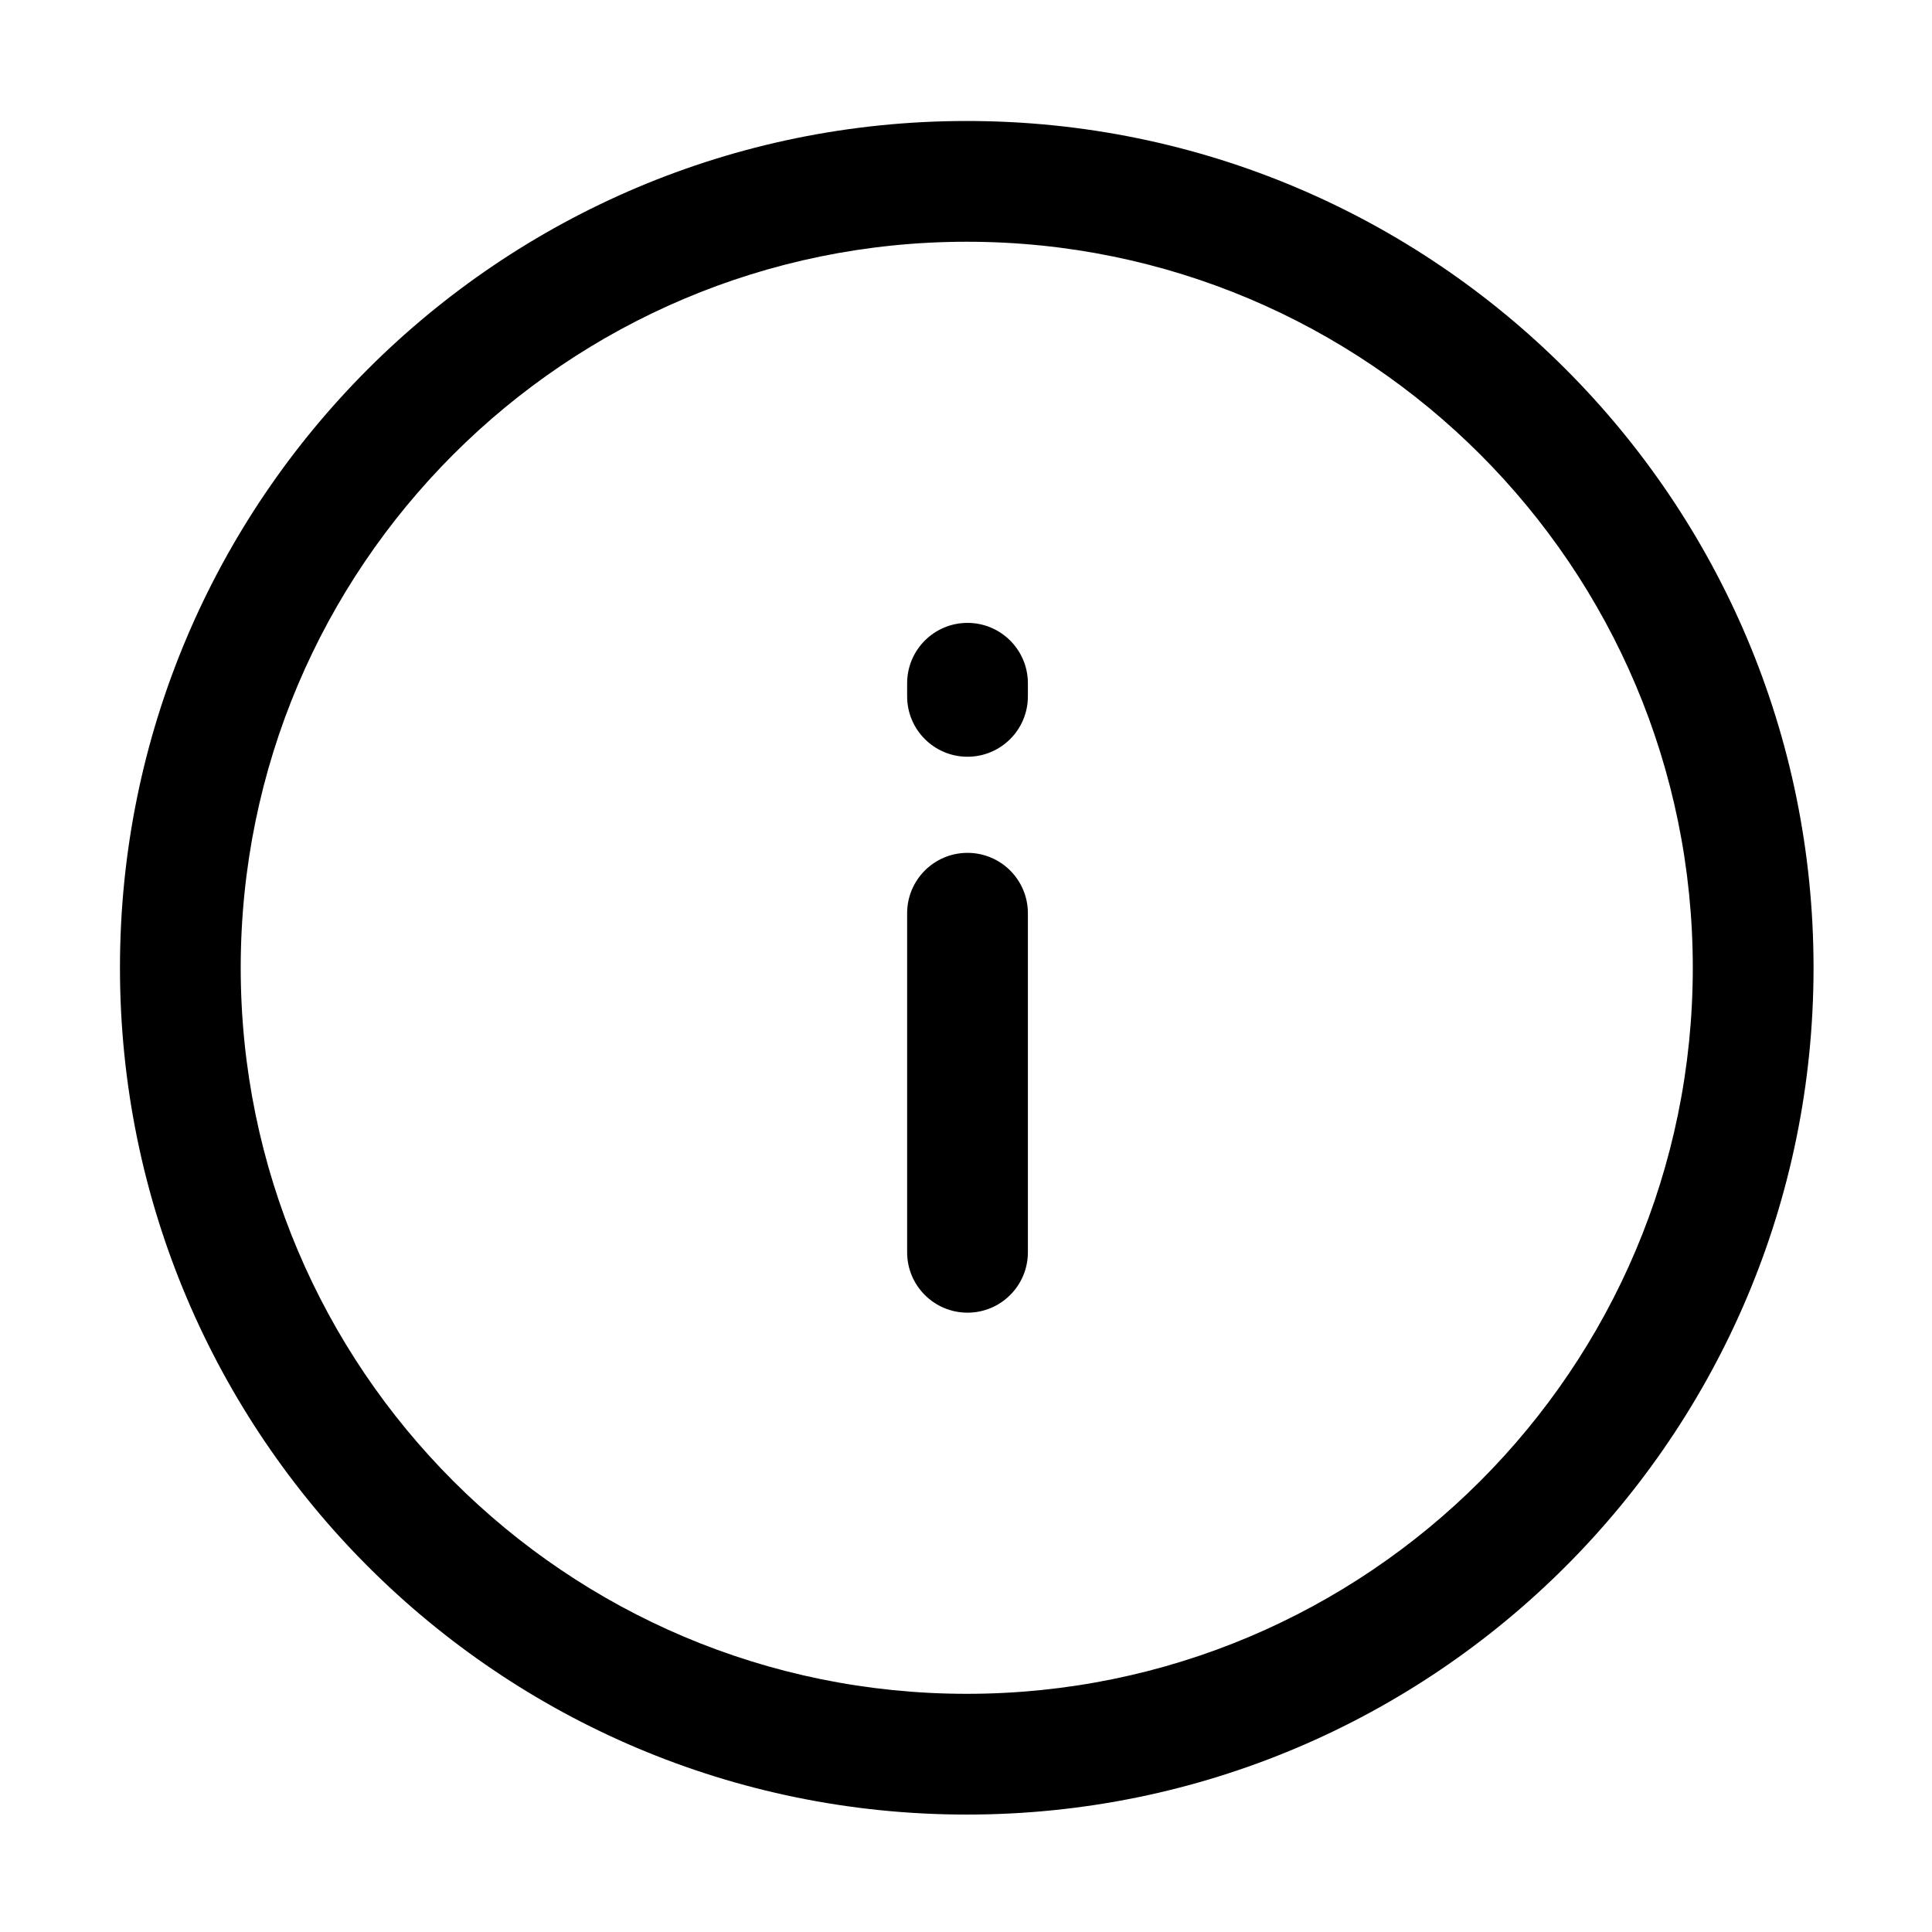
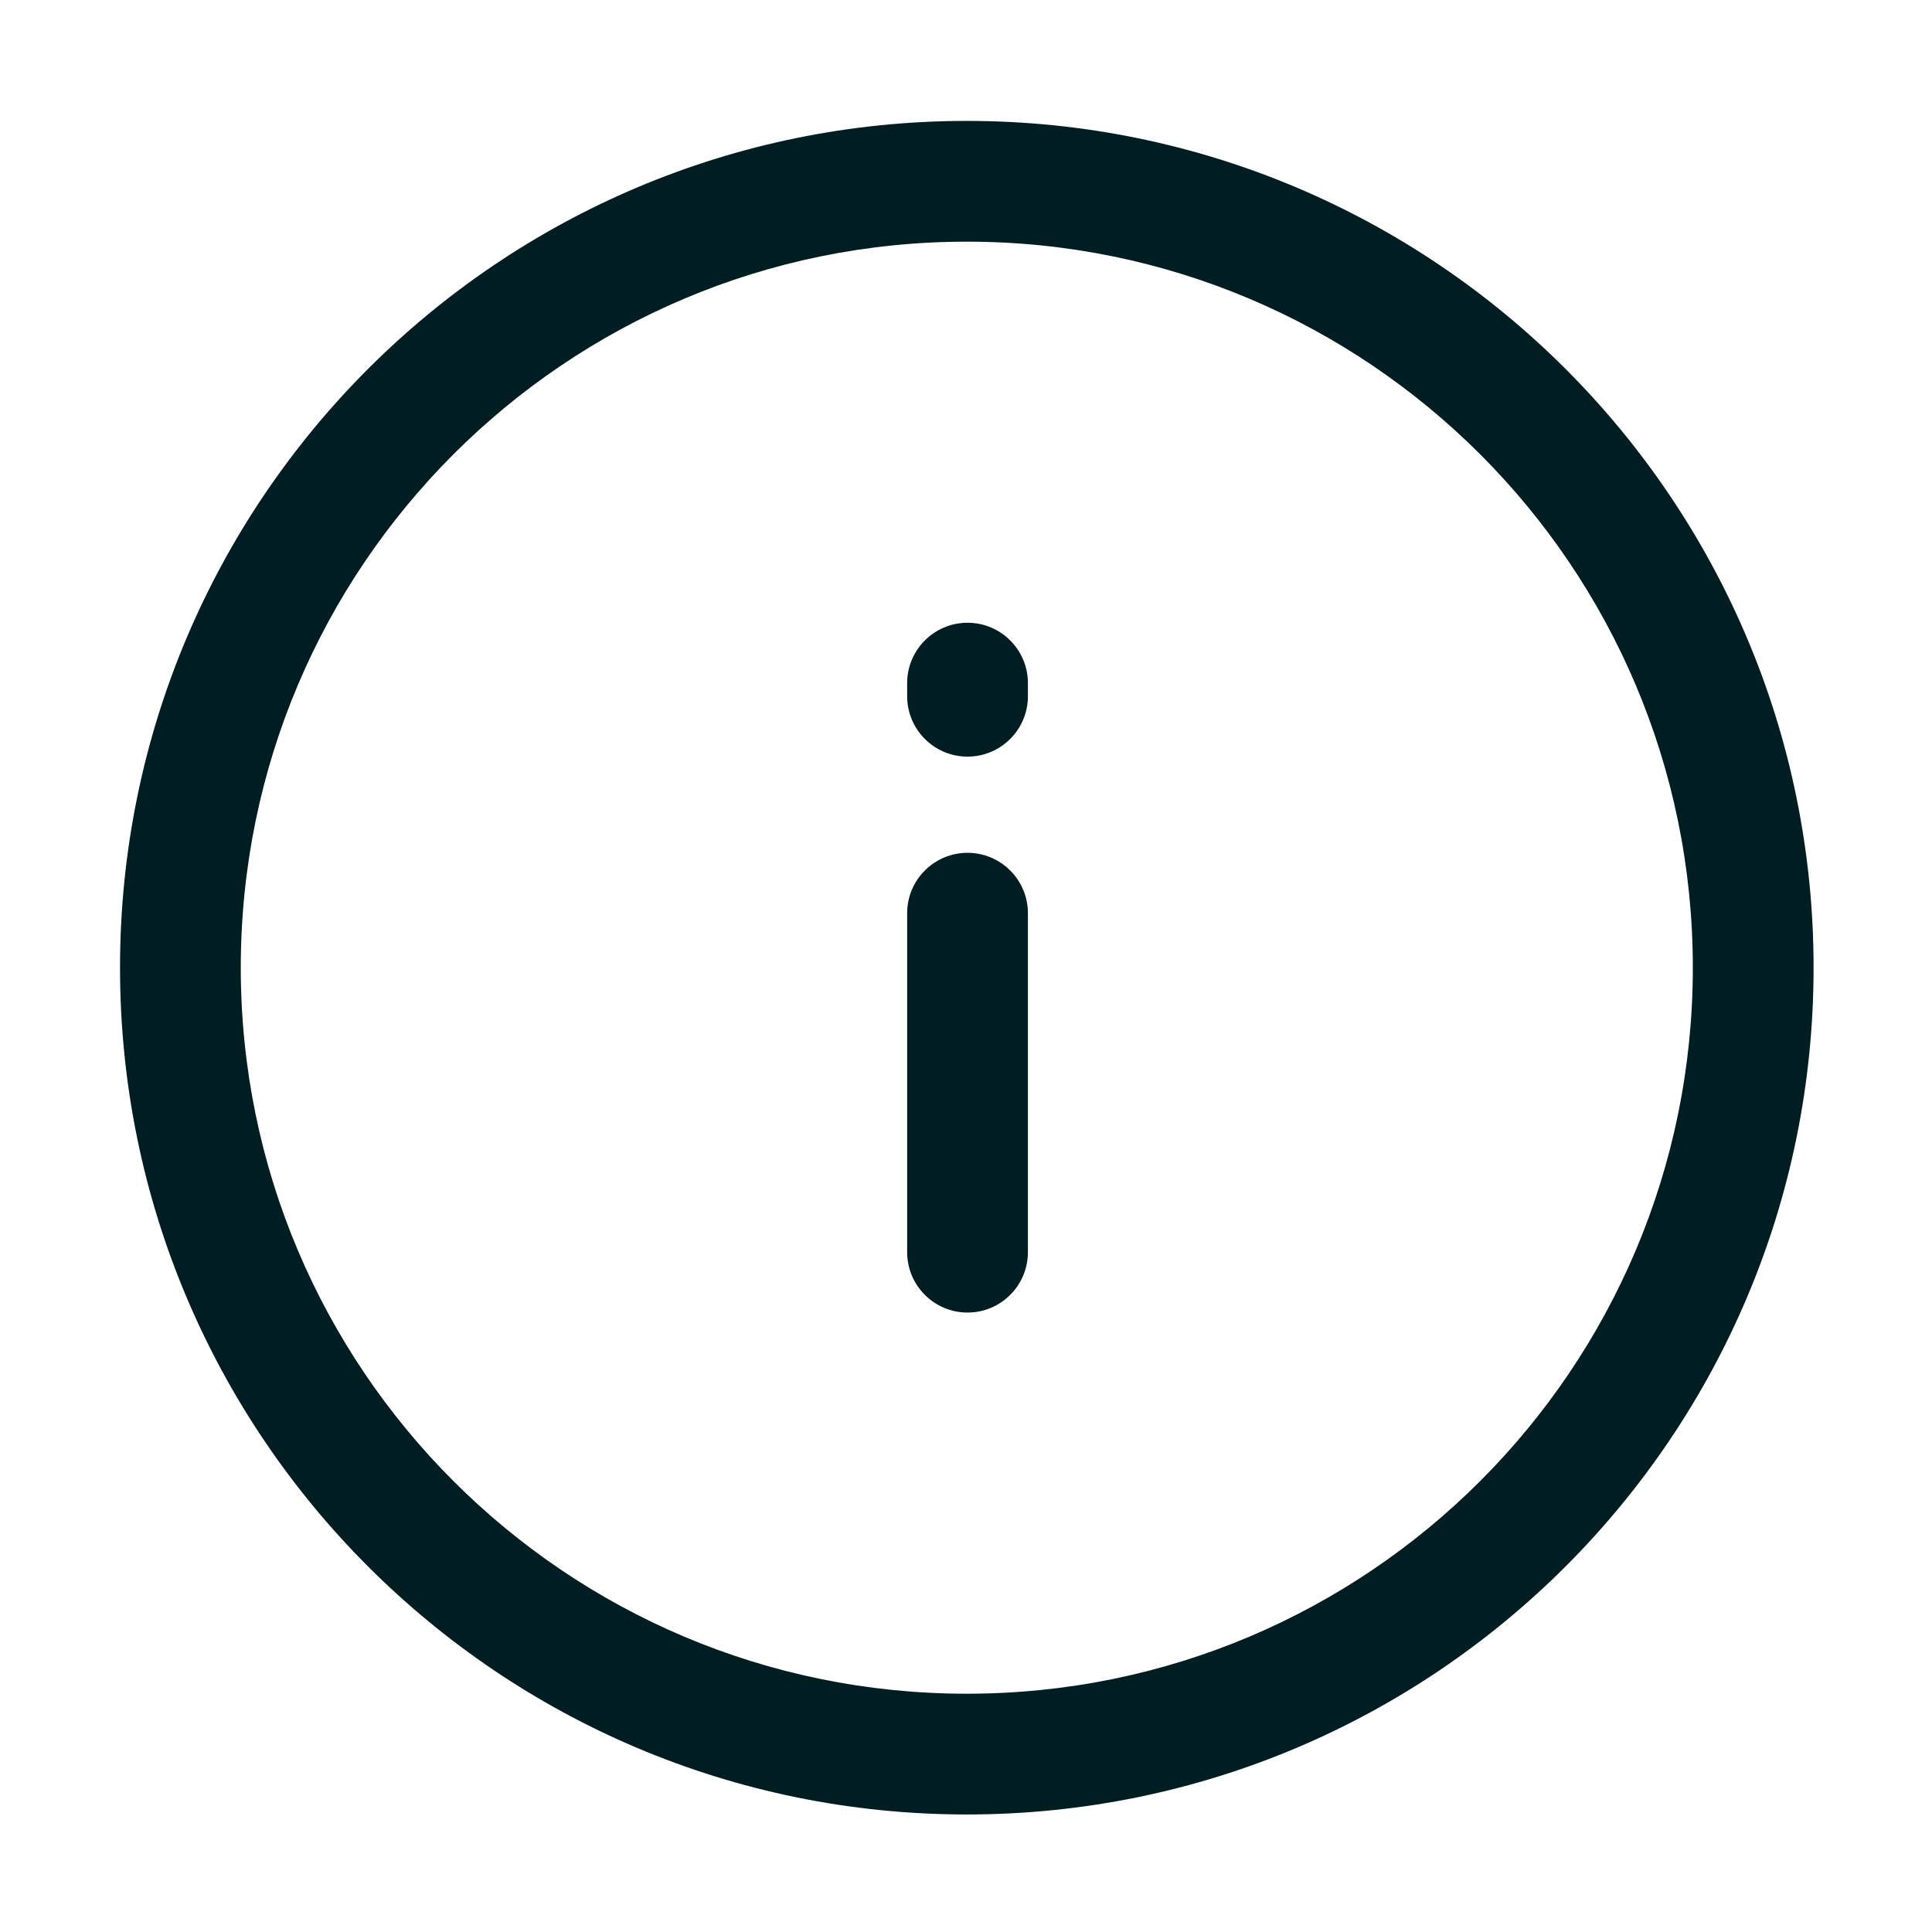
- <svg xmlns="http://www.w3.org/2000/svg" fill="none" viewBox="0 0 32 32">
-   <path fill-rule="evenodd" clip-rule="evenodd" d="M16.013 4.004c-6.642 0-12.026 5.384-12.026 12.025 0 6.642 5.384 12.026 12.026 12.026 6.641 0 12.025-5.384 12.025-12.026 0-6.641-5.384-12.025-12.025-12.025ZM1.987 16.029c0-7.746 6.28-14.025 14.026-14.025 7.746 0 14.025 6.28 14.025 14.025 0 7.746-6.28 14.026-14.025 14.026-7.746 0-14.026-6.28-14.026-14.026Z" fill="currentColor" />
-   <path fill-rule="evenodd" clip-rule="evenodd" d="M16.025 14.126a1 1 0 0 1 1 1v5.616a1 1 0 0 1-2 0v-5.616a1 1 0 0 1 1-1ZM16.025 10.317a1 1 0 0 1 1 1v.217a1 1 0 1 1-2 0v-.217a1 1 0 0 1 1-1Z" fill="currentColor" />
+ <svg xmlns="http://www.w3.org/2000/svg" width="24" height="24" viewBox="0 0 24 24" fill="none">
+   <path fill-rule="evenodd" clip-rule="evenodd" d="M12.01 3.002C7.029 3.002 2.991 7.04 2.991 12.021C2.991 17.002 7.029 21.04 12.01 21.04C16.991 21.04 21.029 17.002 21.029 12.021C21.029 7.04 16.991 3.002 12.01 3.002ZM1.491 12.021C1.491 6.211 6.2 1.502 12.01 1.502C17.819 1.502 22.529 6.211 22.529 12.021C22.529 17.831 17.819 22.54 12.01 22.54C6.2 22.54 1.491 17.831 1.491 12.021Z" fill="#001D21" />
+   <path fill-rule="evenodd" clip-rule="evenodd" d="M12.019 10.594C12.433 10.594 12.769 10.93 12.769 11.344V15.555C12.769 15.969 12.433 16.305 12.019 16.305C11.605 16.305 11.269 15.969 11.269 15.555V11.344C11.269 10.93 11.605 10.594 12.019 10.594Z" fill="#001D21" />
+   <path fill-rule="evenodd" clip-rule="evenodd" d="M12.019 7.736C12.433 7.736 12.769 8.072 12.769 8.486V8.649C12.769 9.063 12.433 9.399 12.019 9.399C11.605 9.399 11.269 9.063 11.269 8.649V8.486C11.269 8.072 11.605 7.736 12.019 7.736Z" fill="#001D21" />
</svg>
